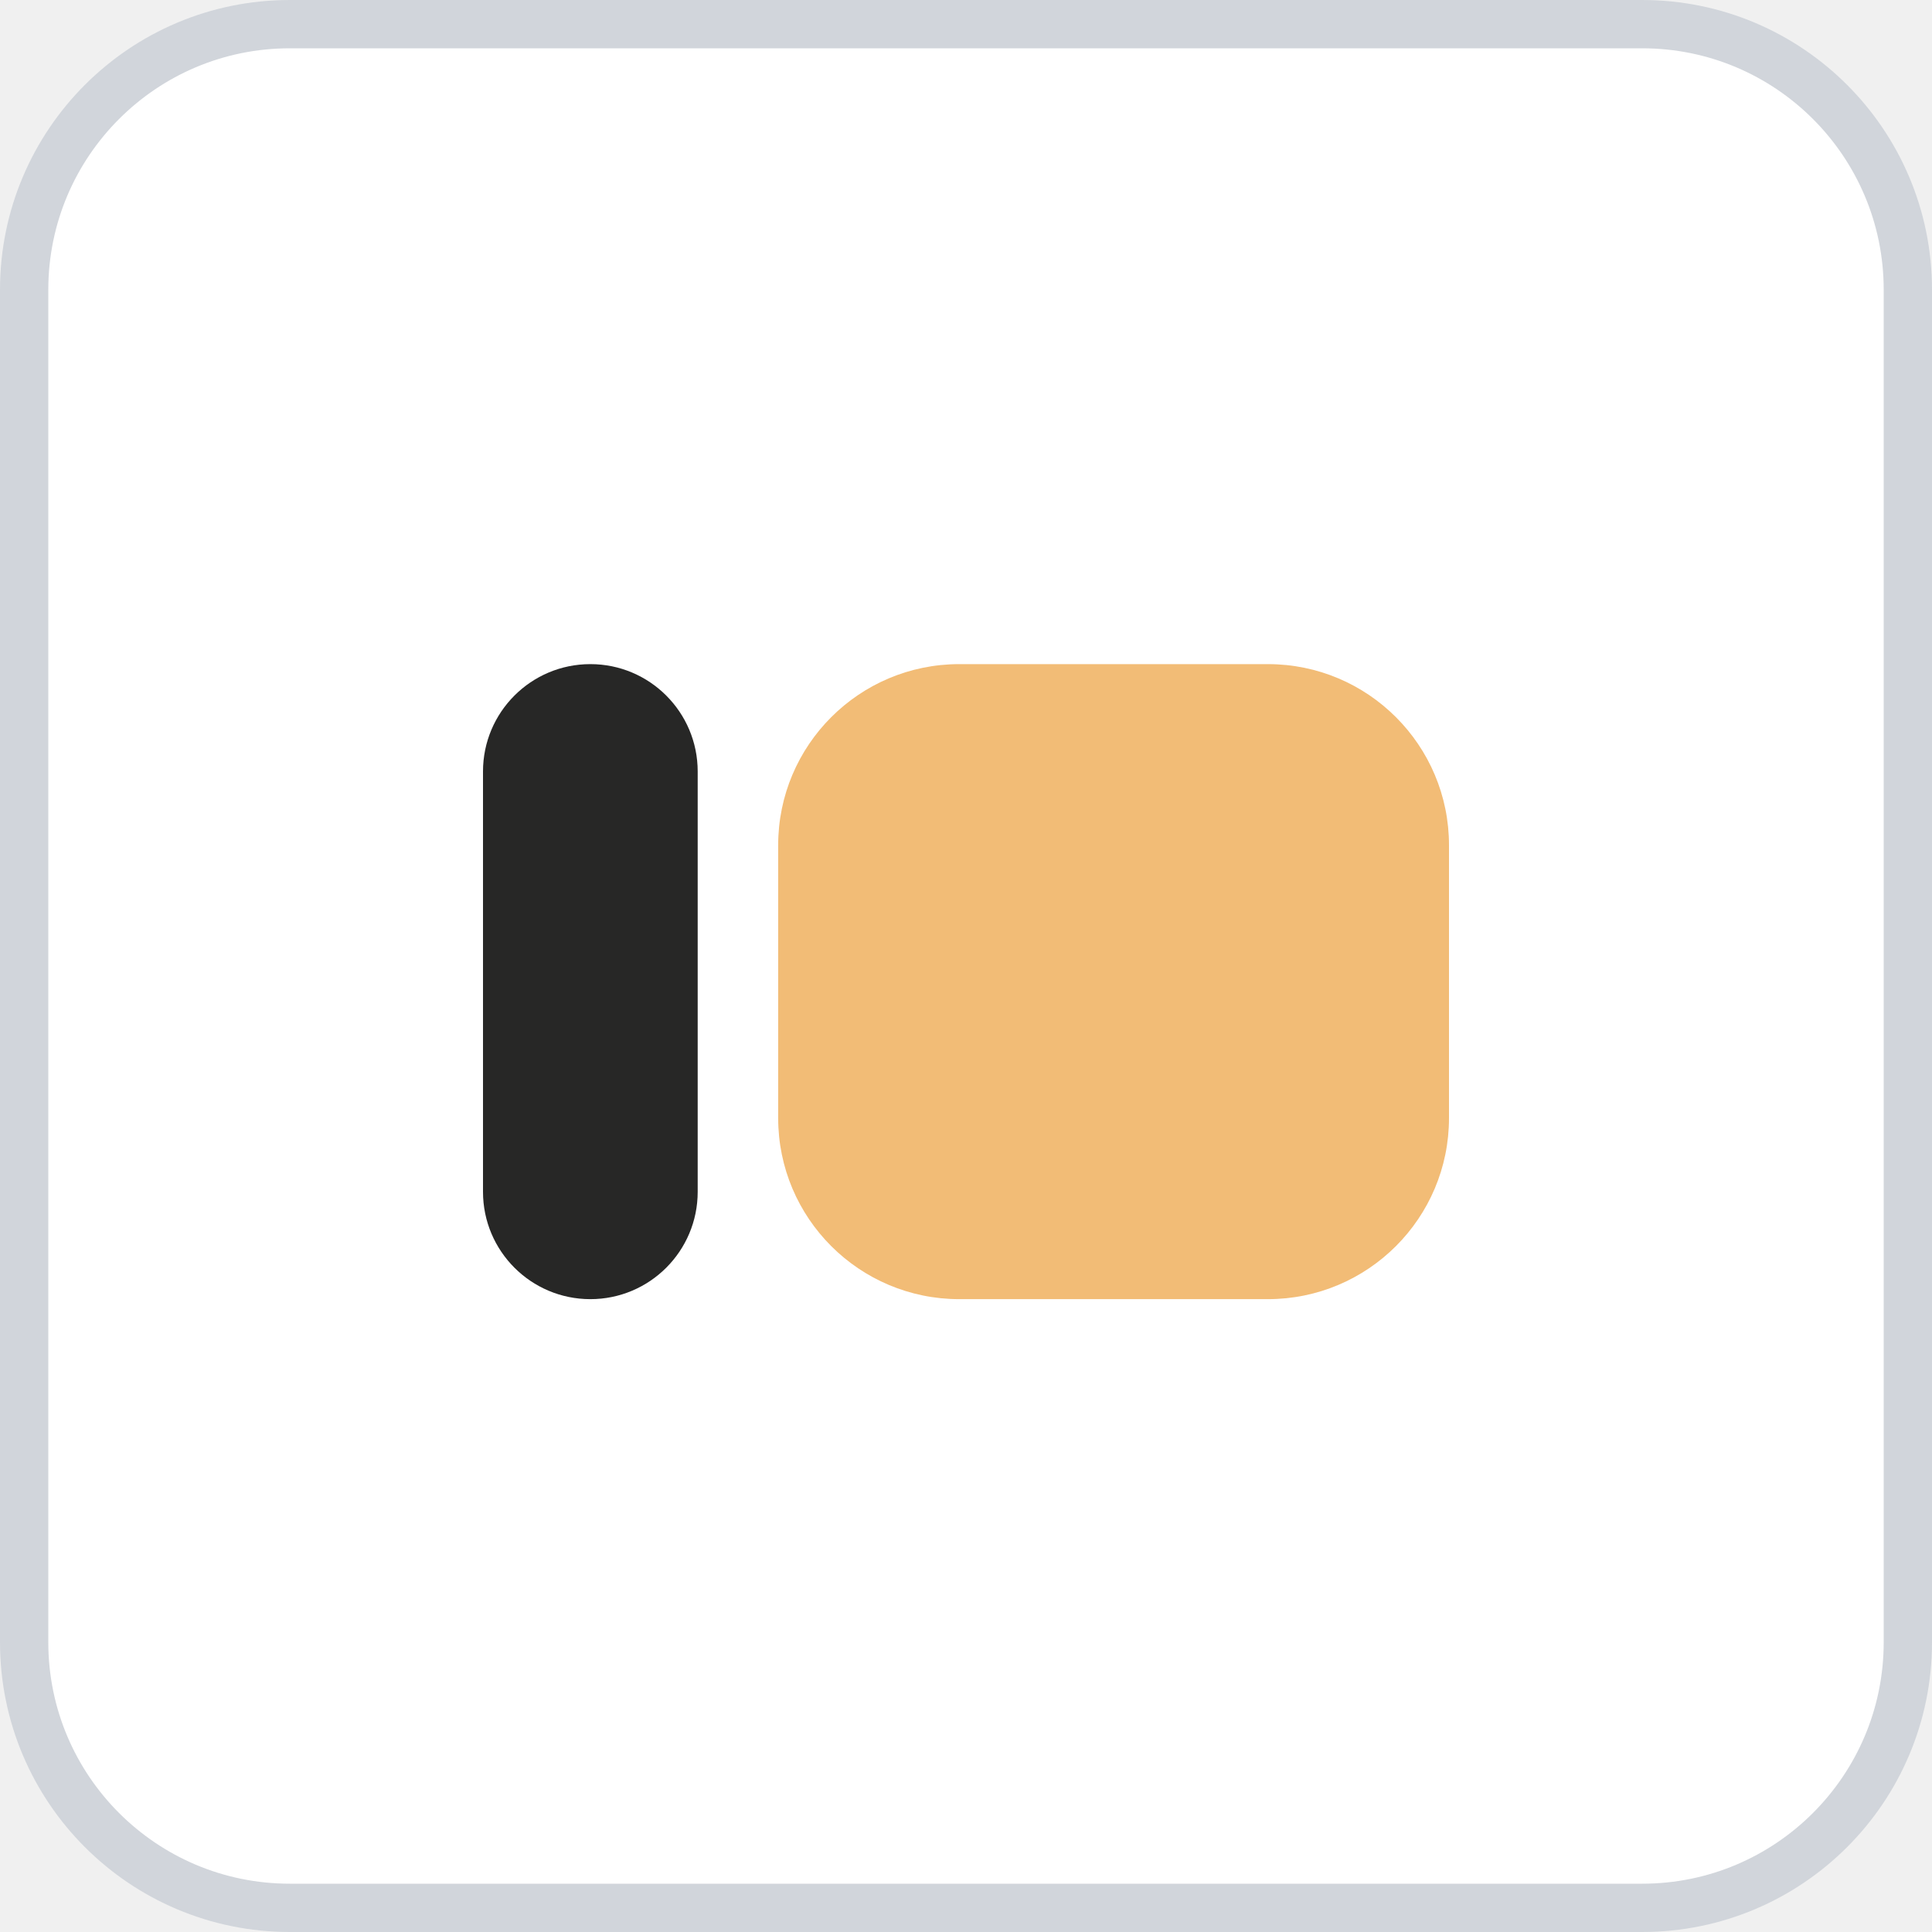
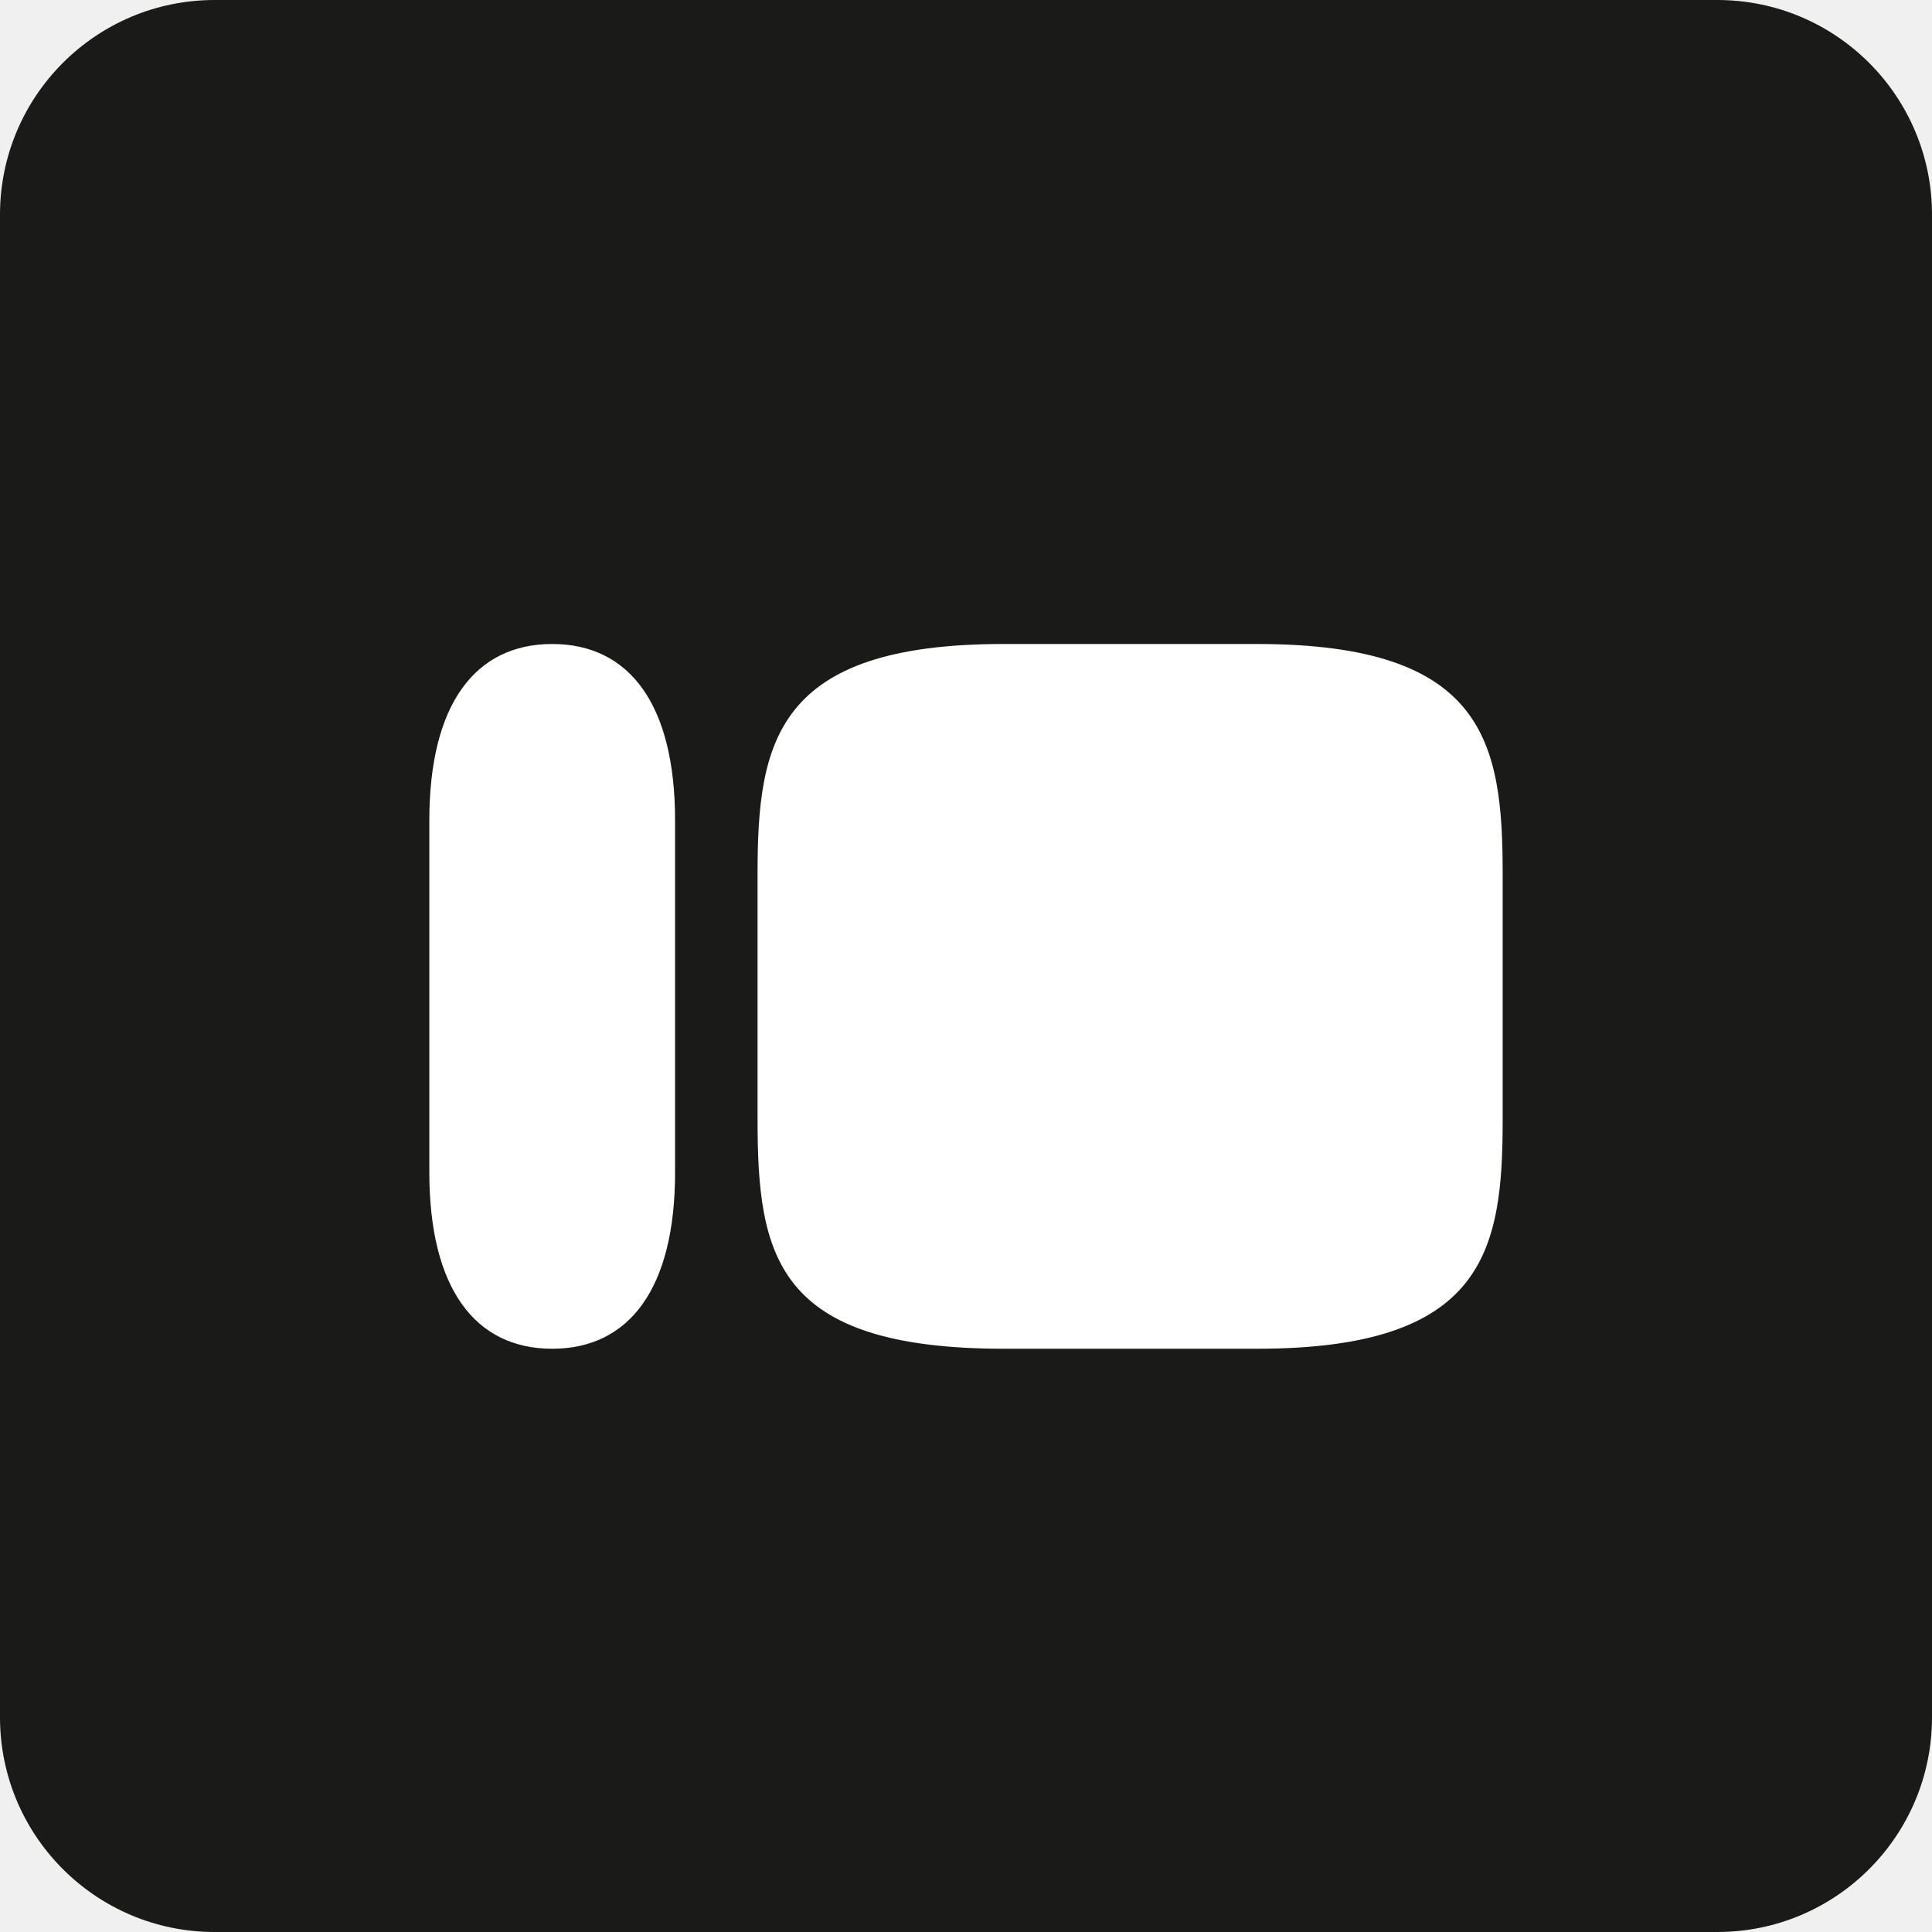
- <svg xmlns="http://www.w3.org/2000/svg" width="32" height="32" viewBox="0 0 32 32" fill="none">
-   <rect x="0.4" y="0.4" width="31.2" height="31.2" rx="4.4" fill="white" />
-   <rect x="8" y="11" width="3.556" height="10.518" rx="1.778" fill="#272726" />
-   <rect x="12.889" y="11" width="11.111" height="10.518" rx="3" fill="#F2BC76" />
-   <rect x="0.4" y="0.4" width="31.2" height="31.2" rx="4.4" stroke="#D1D5DB" stroke-width="0.8" />
+ <svg xmlns="http://www.w3.org/2000/svg" width="36" height="36" viewBox="0 0 36 36" fill="none">
+   <rect width="36" height="36" rx="4" fill="#1A1A19" />
+   <g clip-path="url(#clip0_17452_43380)">
+     <path d="M23.421 12H18.695C14.443 12 14.116 13.832 14.116 16.285V20.847C14.116 23.398 14.443 25.132 18.711 25.132H23.421C27.673 25.132 28 23.3 28 20.863V16.285C28 13.832 27.673 12 23.421 12ZM8 15.287C8 13.128 8.85 12 10.29 12C11.729 12 12.579 13.128 12.579 15.287V21.845C12.579 24.003 11.729 25.132 10.29 25.132C8.85 25.132 8 24.003 8 21.845V15.287Z" fill="white" />
+   </g>
+   <defs>
+     <clipPath id="clip0_17452_43380">
+       <rect width="20" height="13.132" fill="white" transform="translate(8 12)" />
+     </clipPath>
+   </defs>
</svg>
